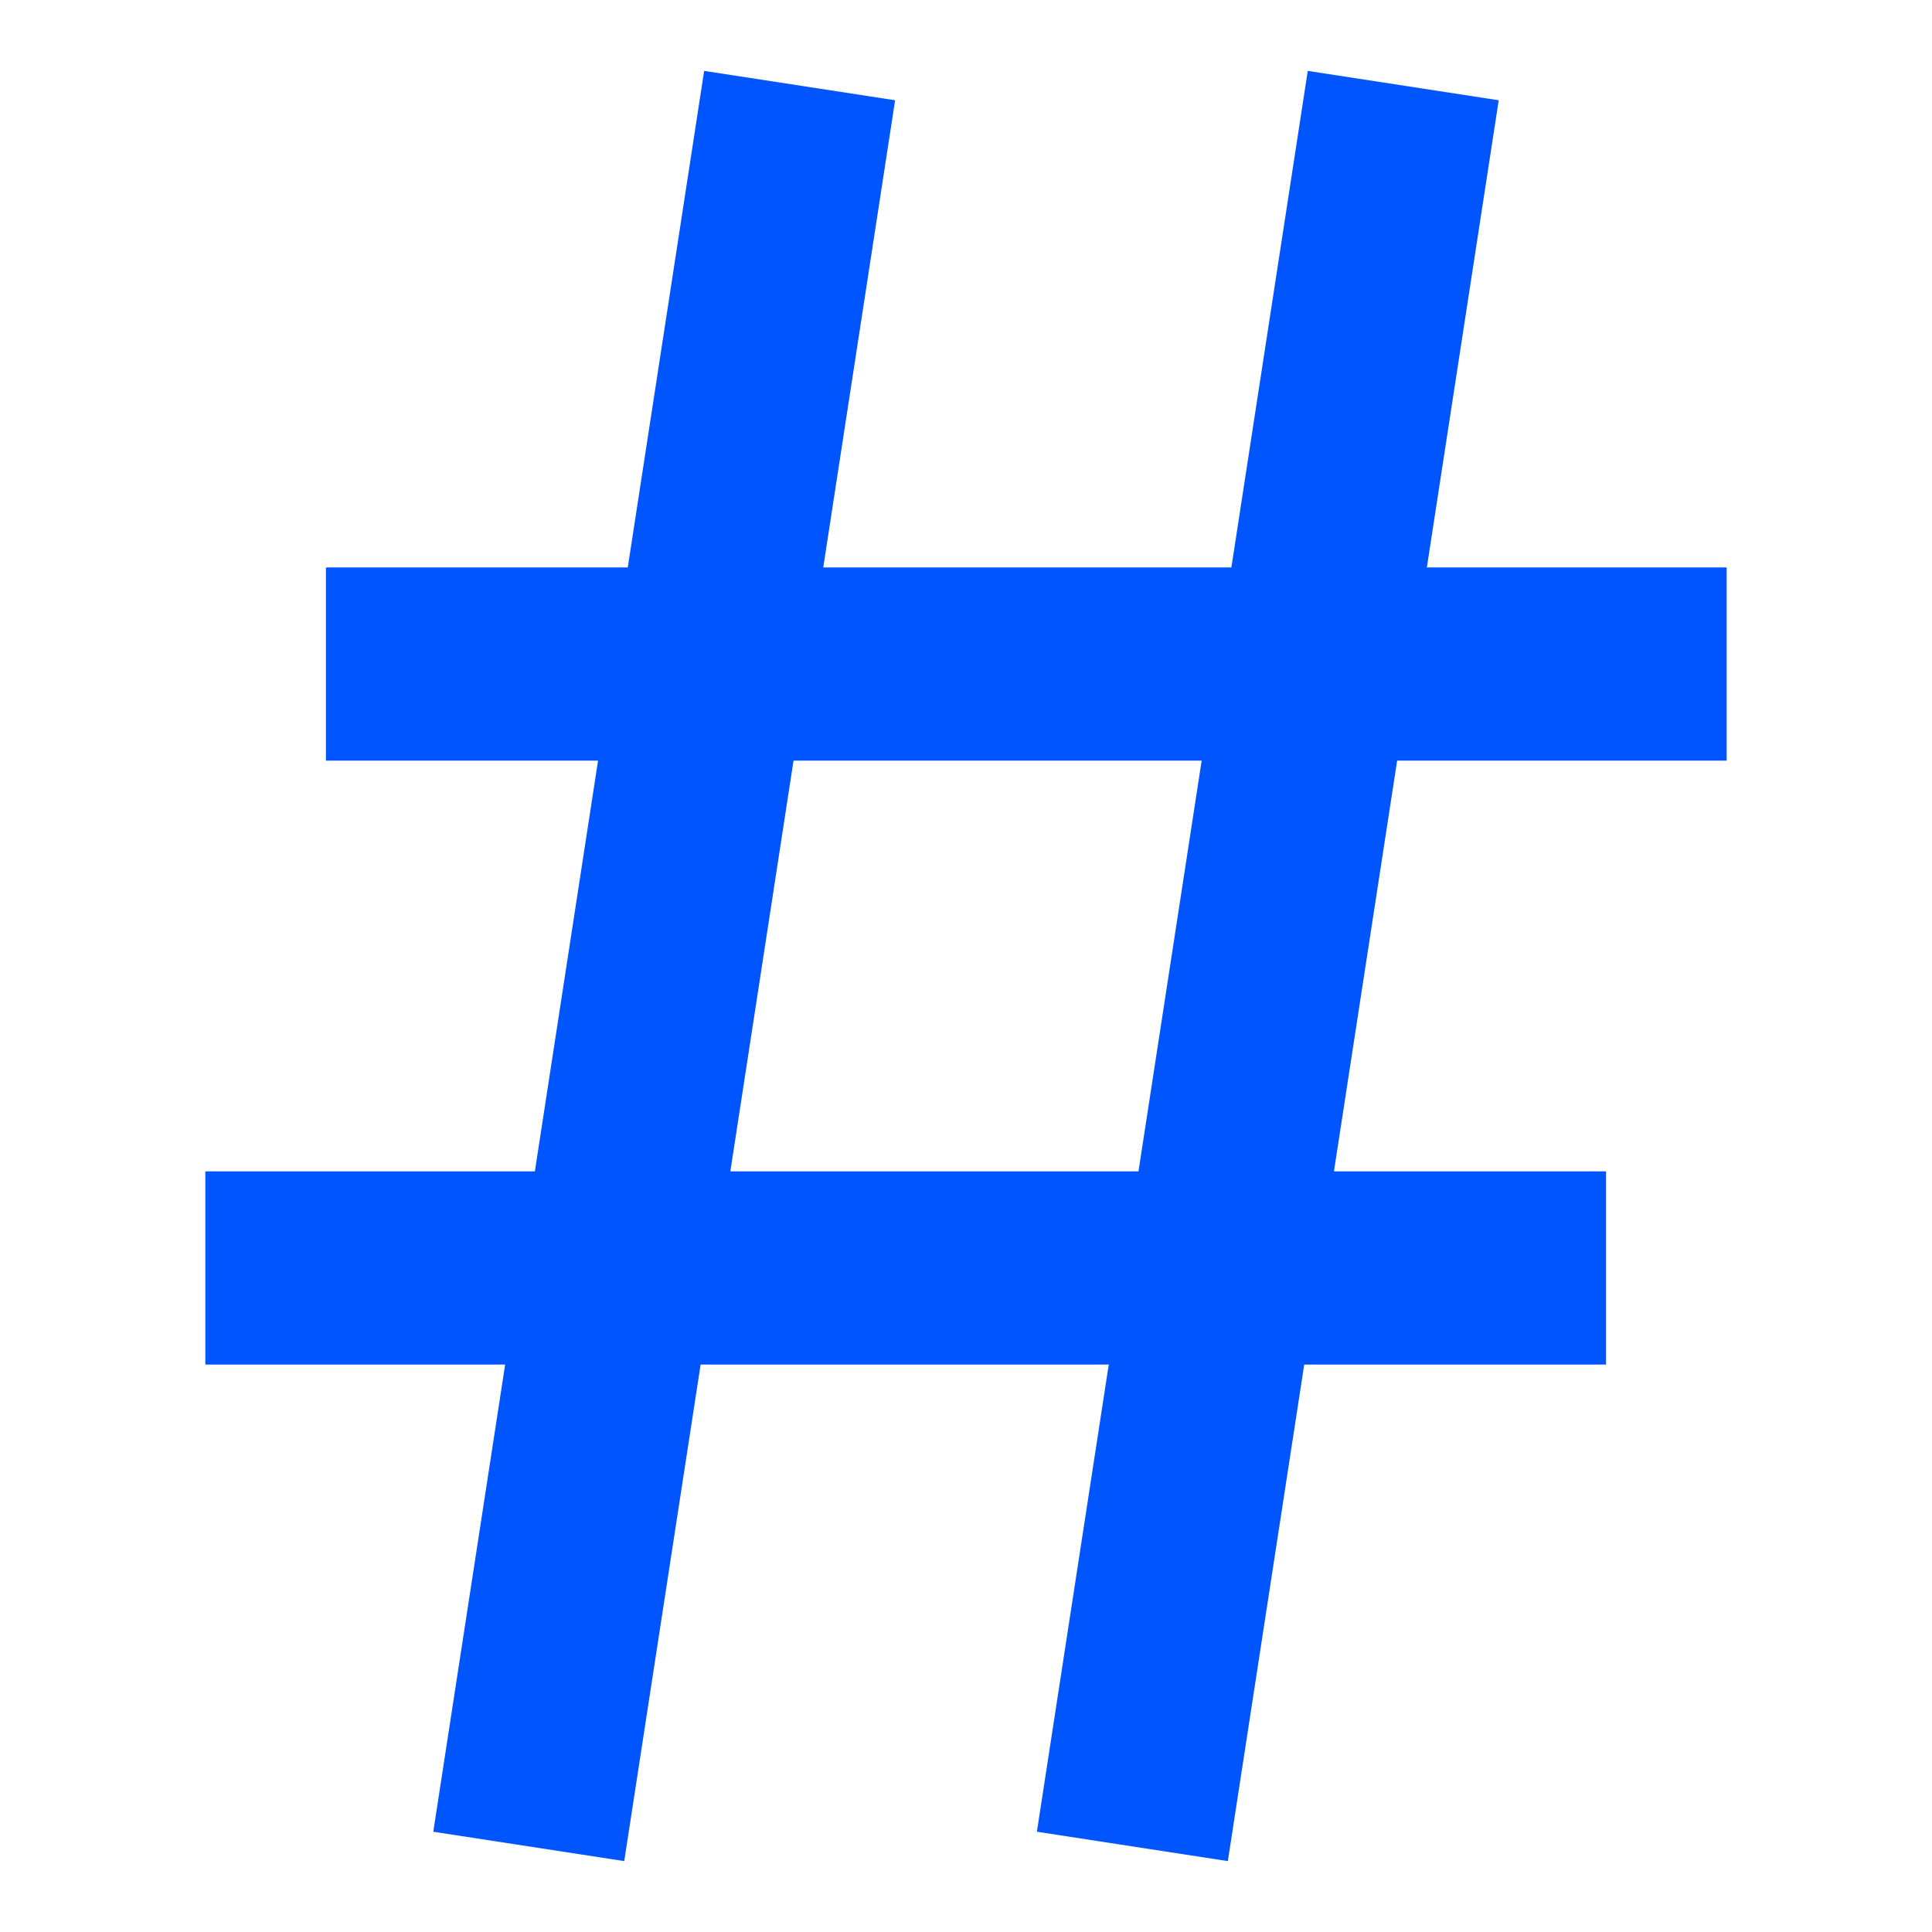
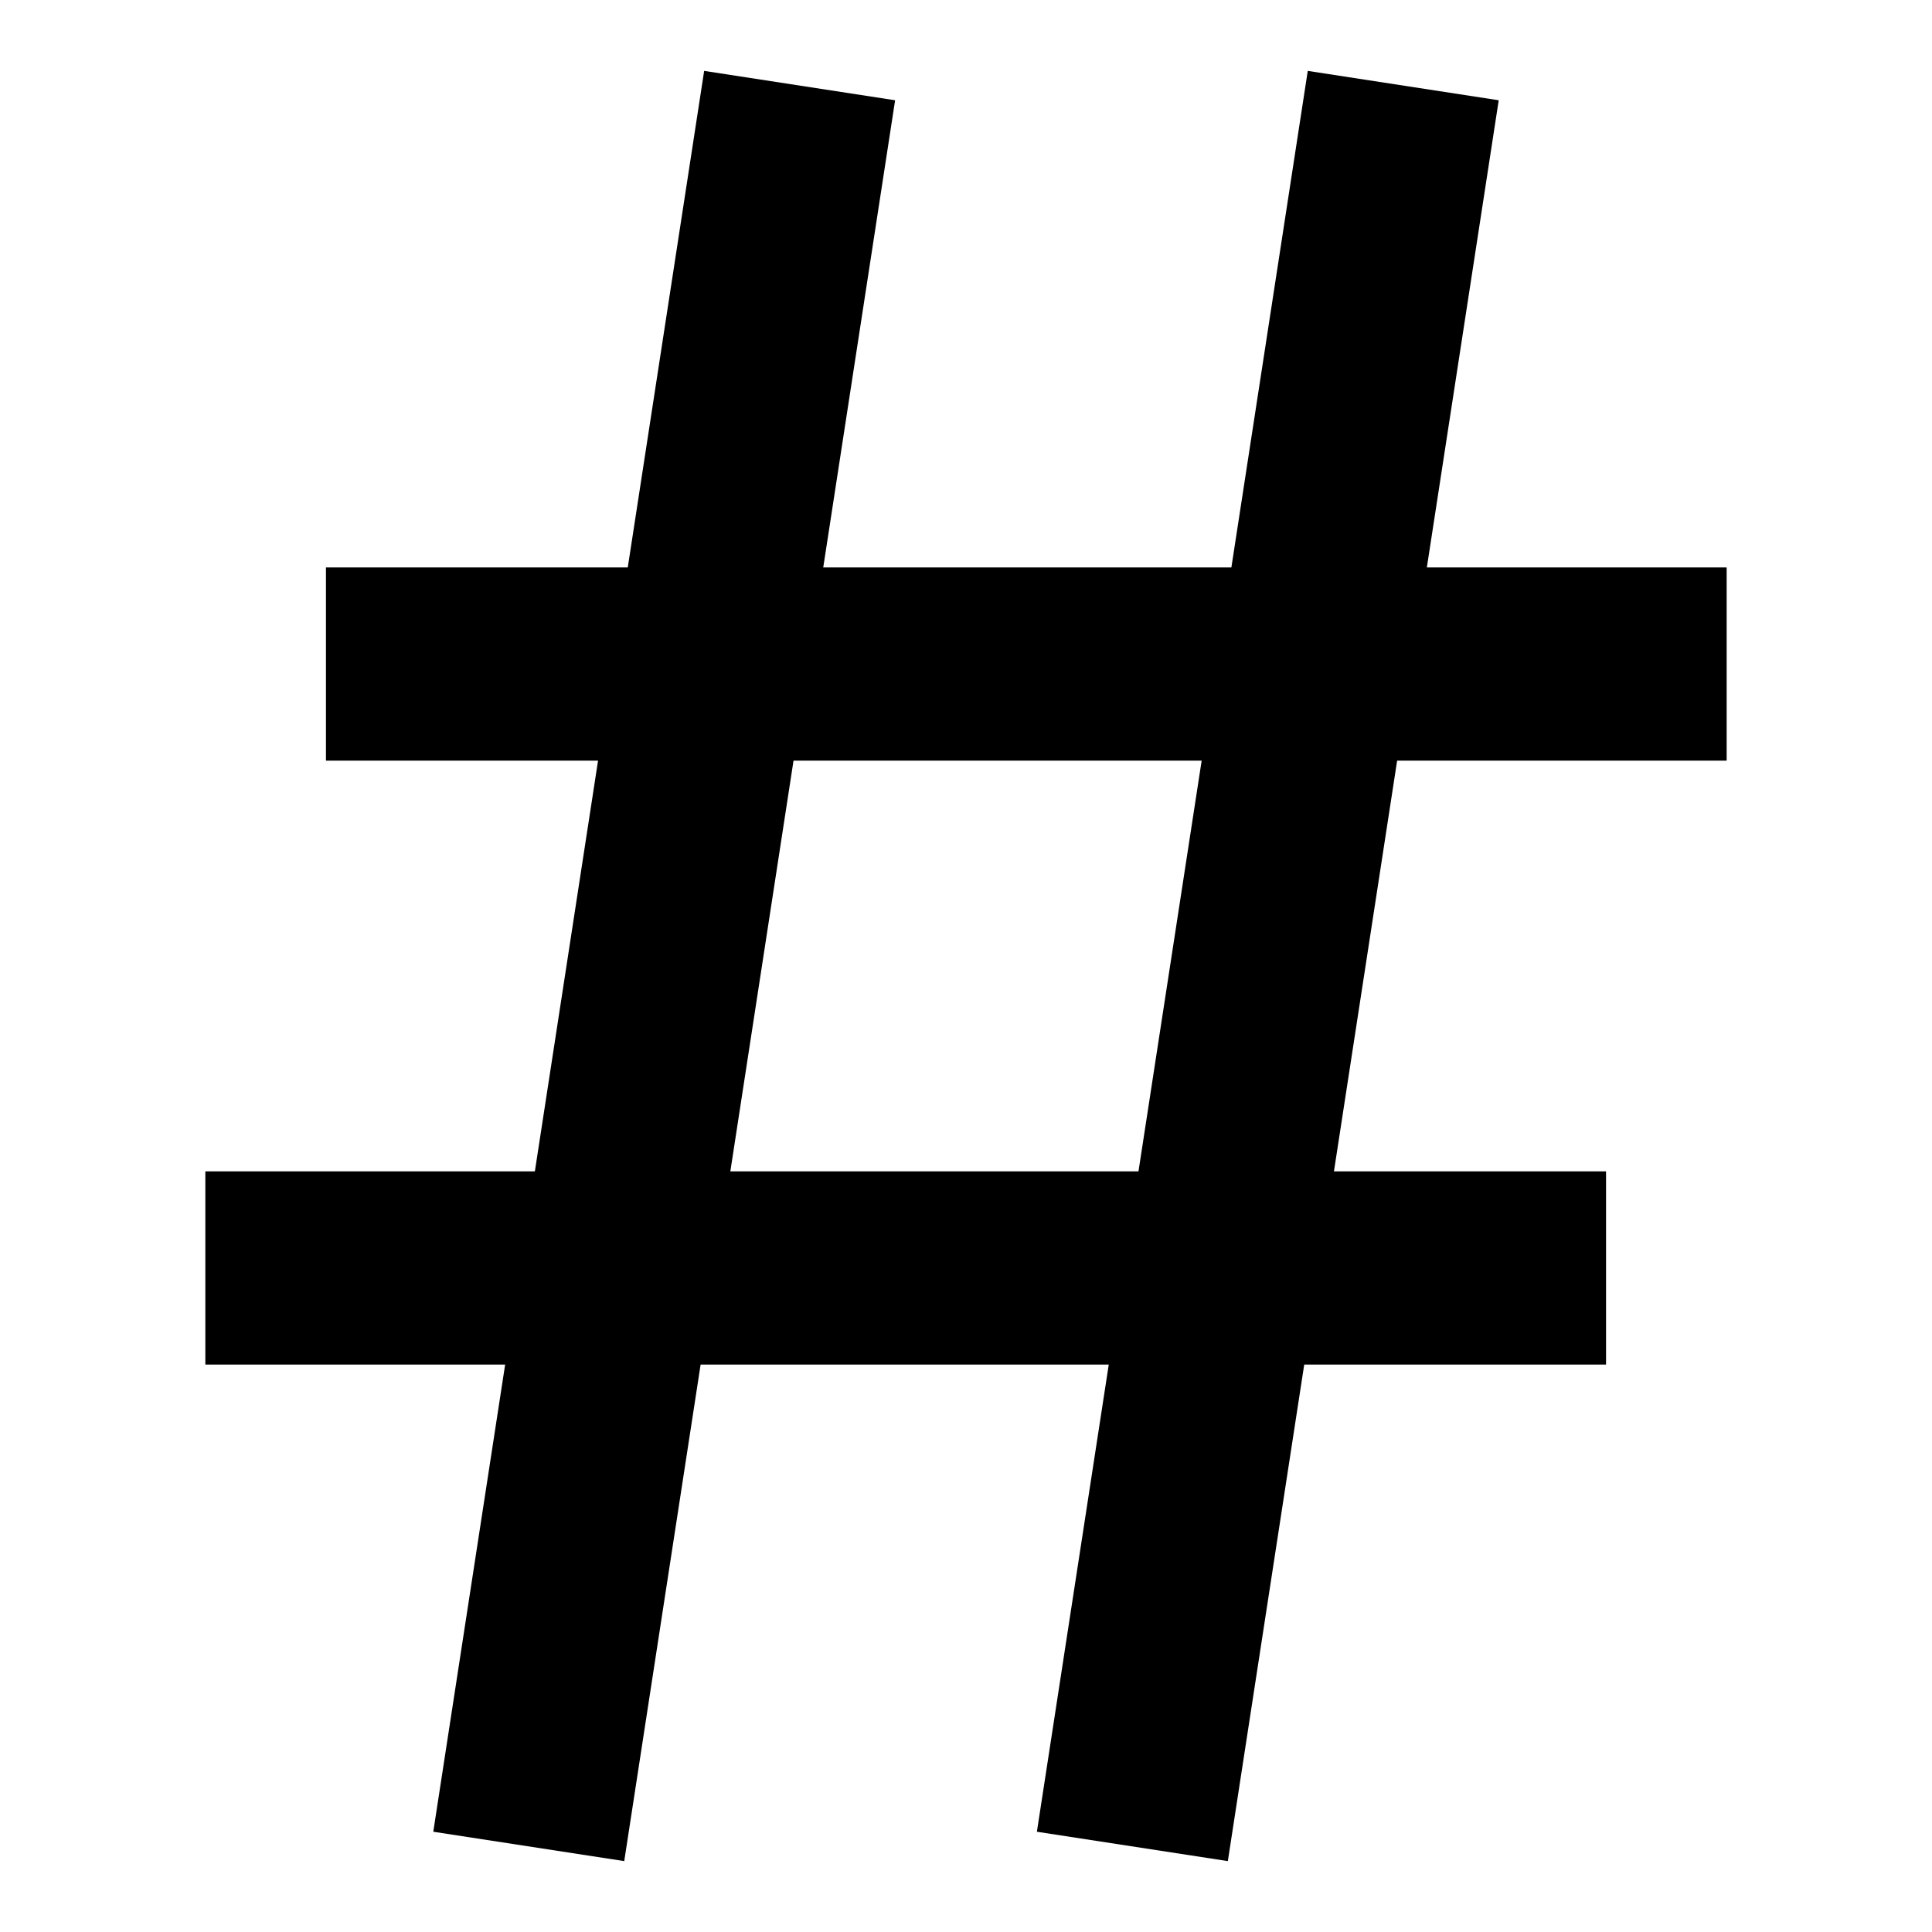
<svg xmlns="http://www.w3.org/2000/svg" width="14" height="14" viewBox="0 0 14 14" fill="none">
-   <path d="M3.938 12.688L5.688 1.312" stroke="#0055FF" stroke-width="1.4" stroke-linecap="square" stroke-linejoin="round" />
-   <path d="M8.312 12.688L10.062 1.312" stroke="#0055FF" stroke-width="1.4" stroke-linecap="square" stroke-linejoin="round" />
-   <path d="M3.062 4.812H11.812" stroke="#0055FF" stroke-width="1.4" stroke-linecap="square" stroke-linejoin="round" />
-   <path d="M2.188 9.188H10.938" stroke="#0055FF" stroke-width="1.4" stroke-linecap="square" stroke-linejoin="round" />
+   <path d="M3.938 12.688L5.688 1.312" stroke="currentColor" stroke-width="1.4" stroke-linecap="square" stroke-linejoin="round" />
+   <path d="M8.312 12.688L10.062 1.312" stroke="currentColor" stroke-width="1.4" stroke-linecap="square" stroke-linejoin="round" />
+   <path d="M3.062 4.812H11.812" stroke="currentColor" stroke-width="1.4" stroke-linecap="square" stroke-linejoin="round" />
+   <path d="M2.188 9.188H10.938" stroke="currentColor" stroke-width="1.4" stroke-linecap="square" stroke-linejoin="round" />
</svg>
